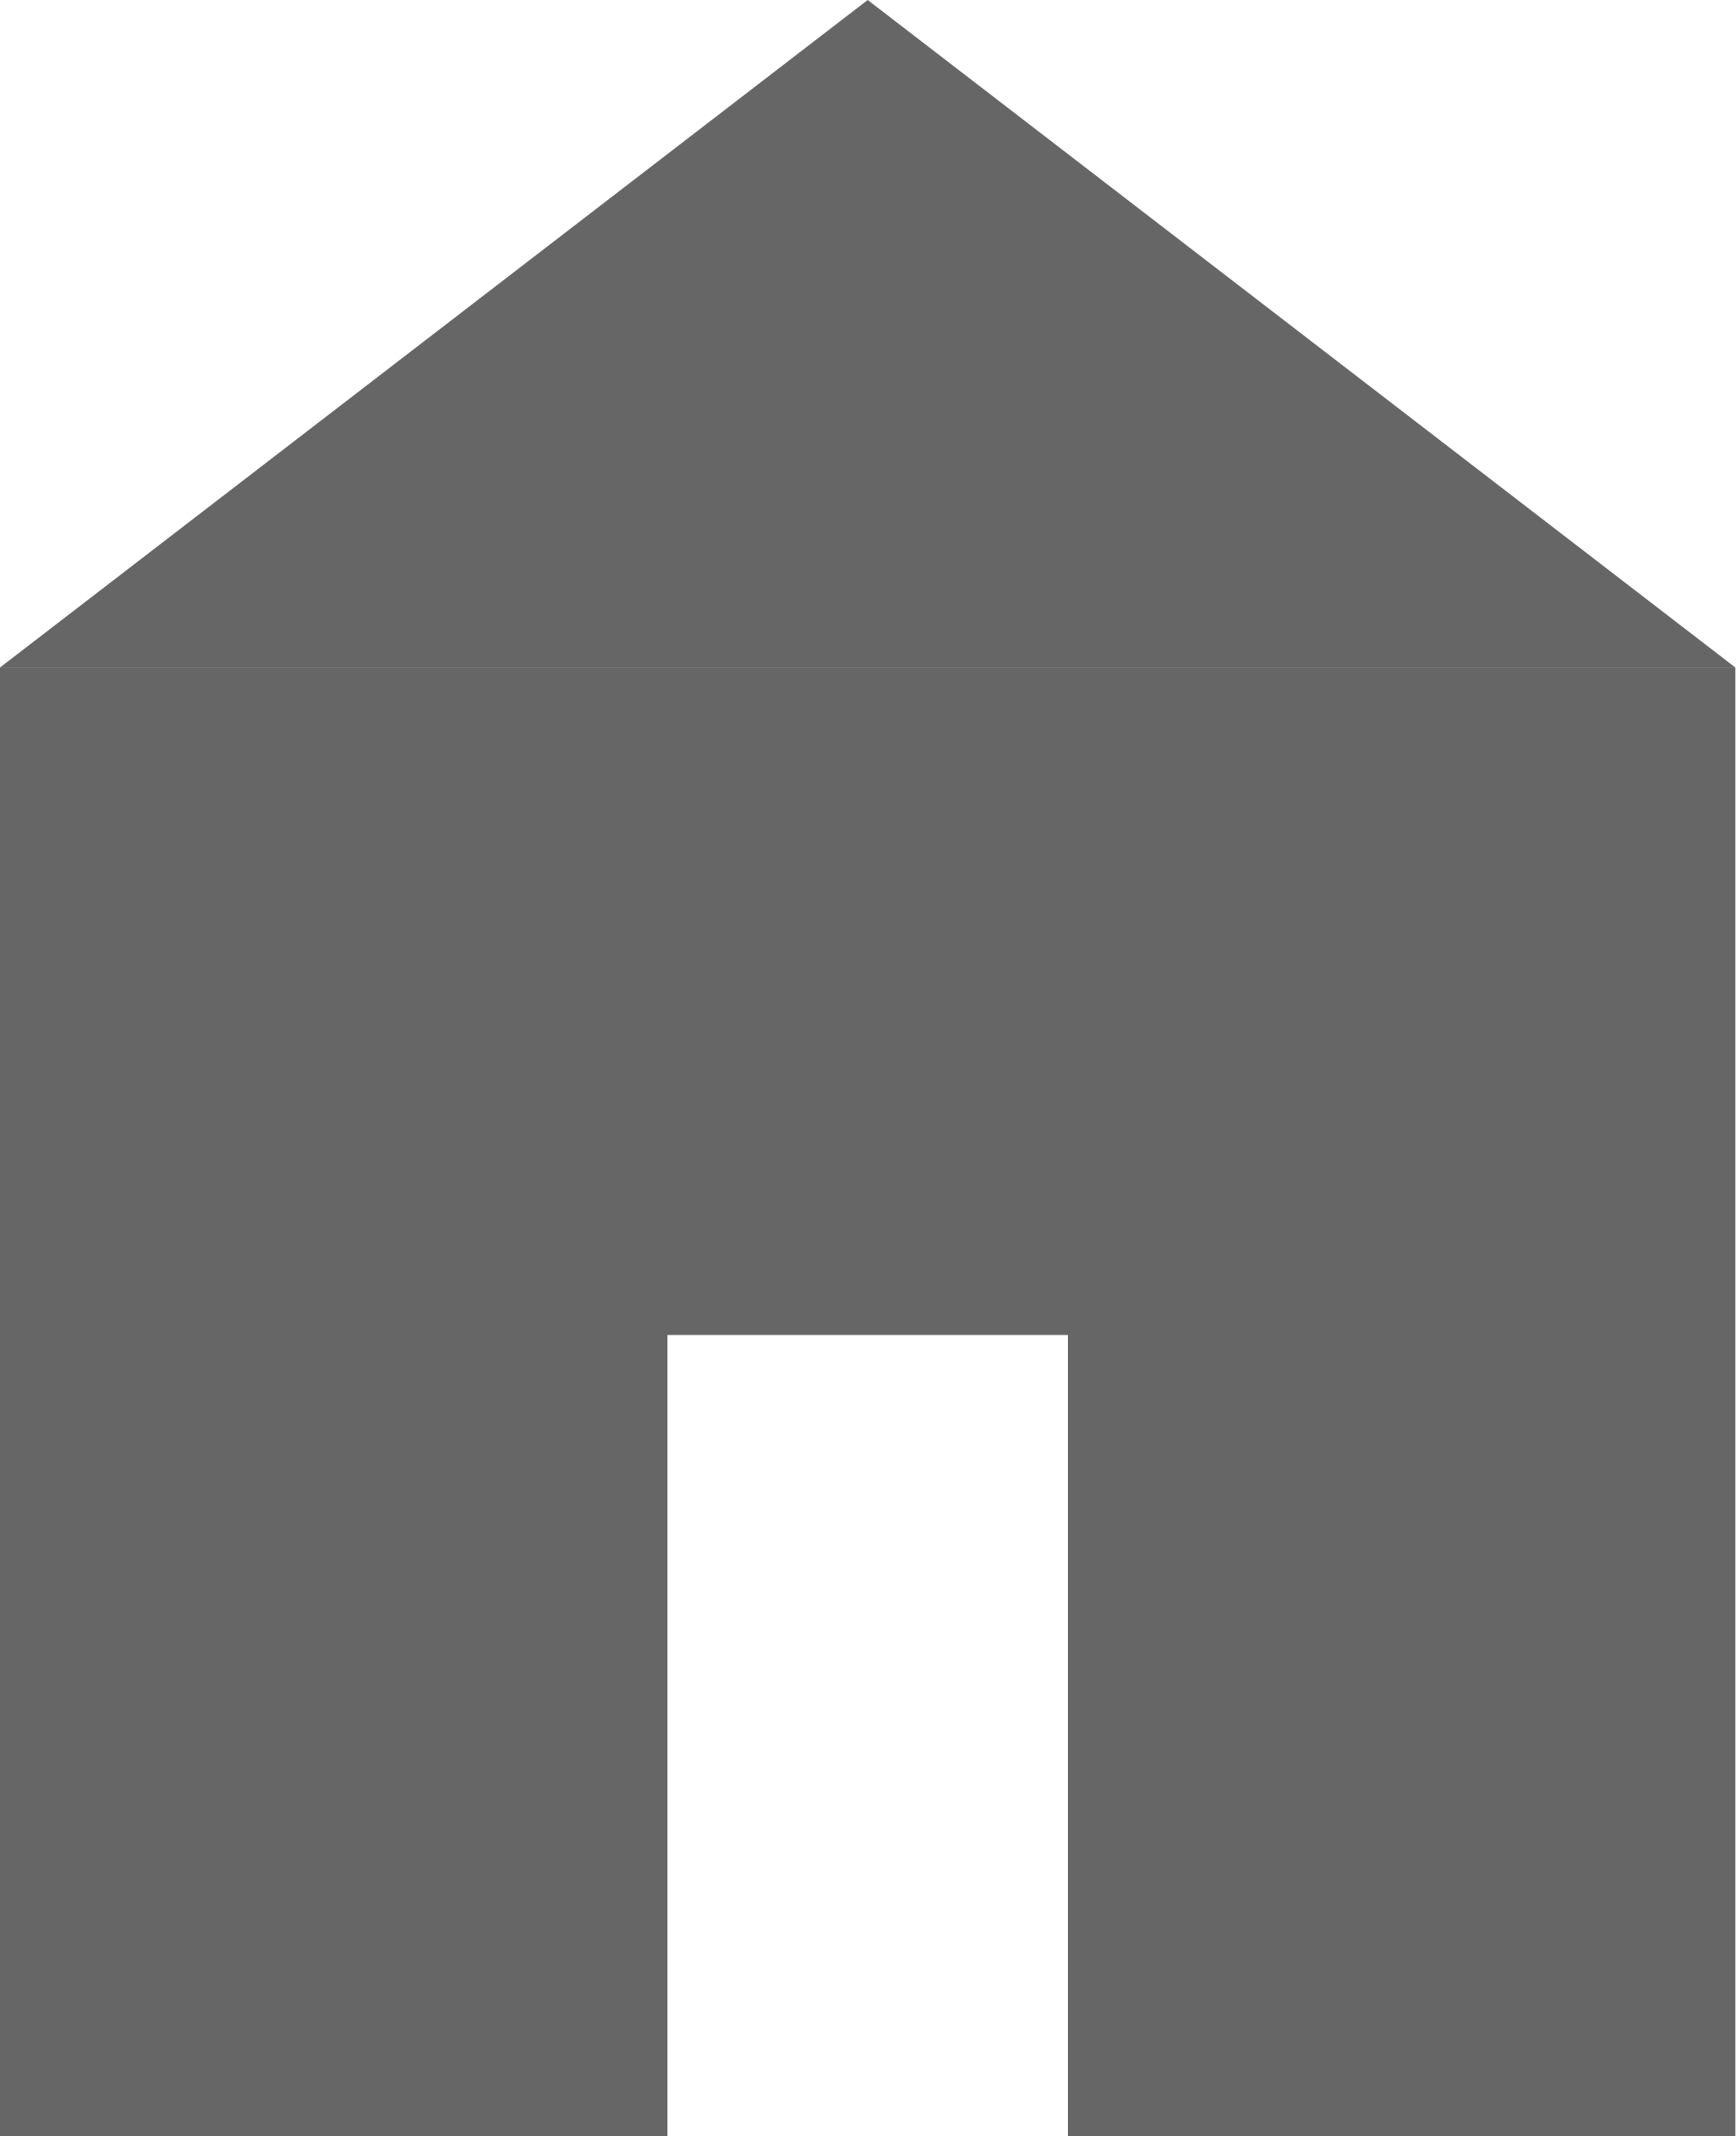
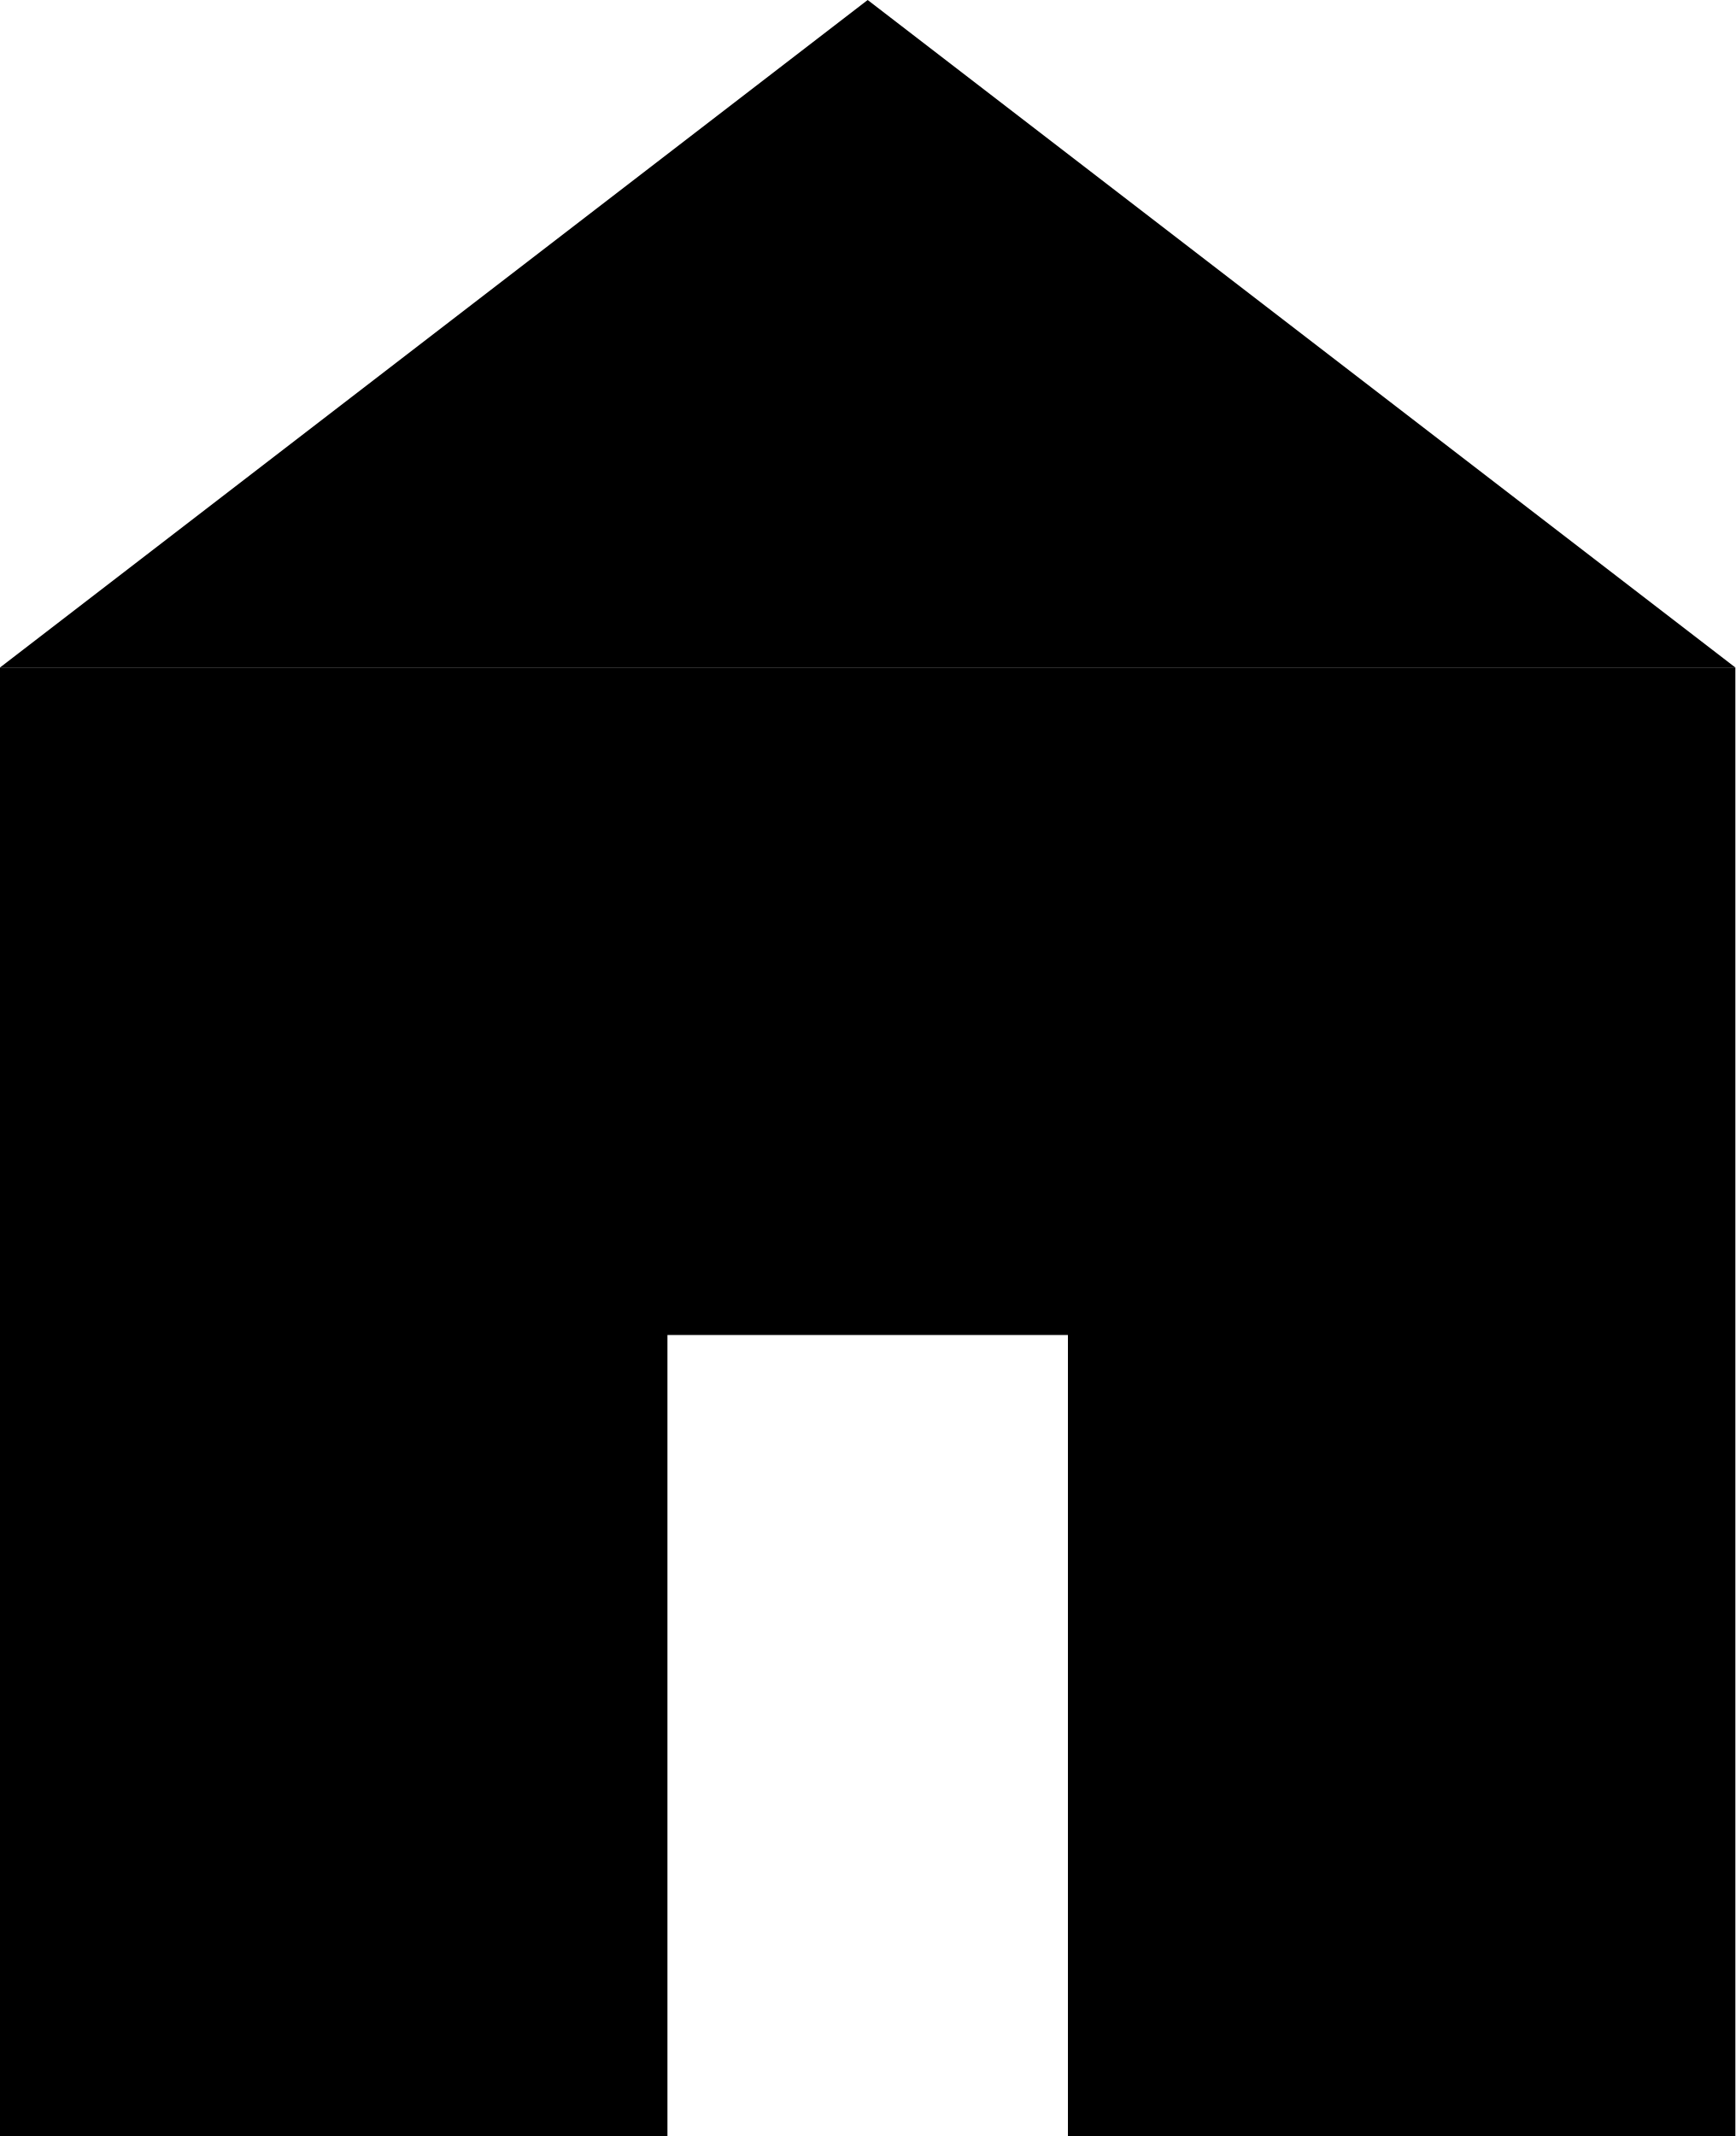
<svg xmlns="http://www.w3.org/2000/svg" width="13" height="16" viewBox="0 0 13 16" fill="none">
-   <path fill-rule="evenodd" clip-rule="evenodd" d="M13 5H0V16H5V10H8V16H13V5Z" fill="black" fill-opacity="0.6" />
-   <path d="M6.5 0L13 5H0L6.5 0Z" fill="black" fill-opacity="0.6" />
+   <path fill-rule="evenodd" clip-rule="evenodd" d="M13 5H0V16H5V10H8V16H13V5Z" fill="black" />
+   <path d="M6.5 0L13 5H0L6.5 0Z" fill="black" />
</svg>
